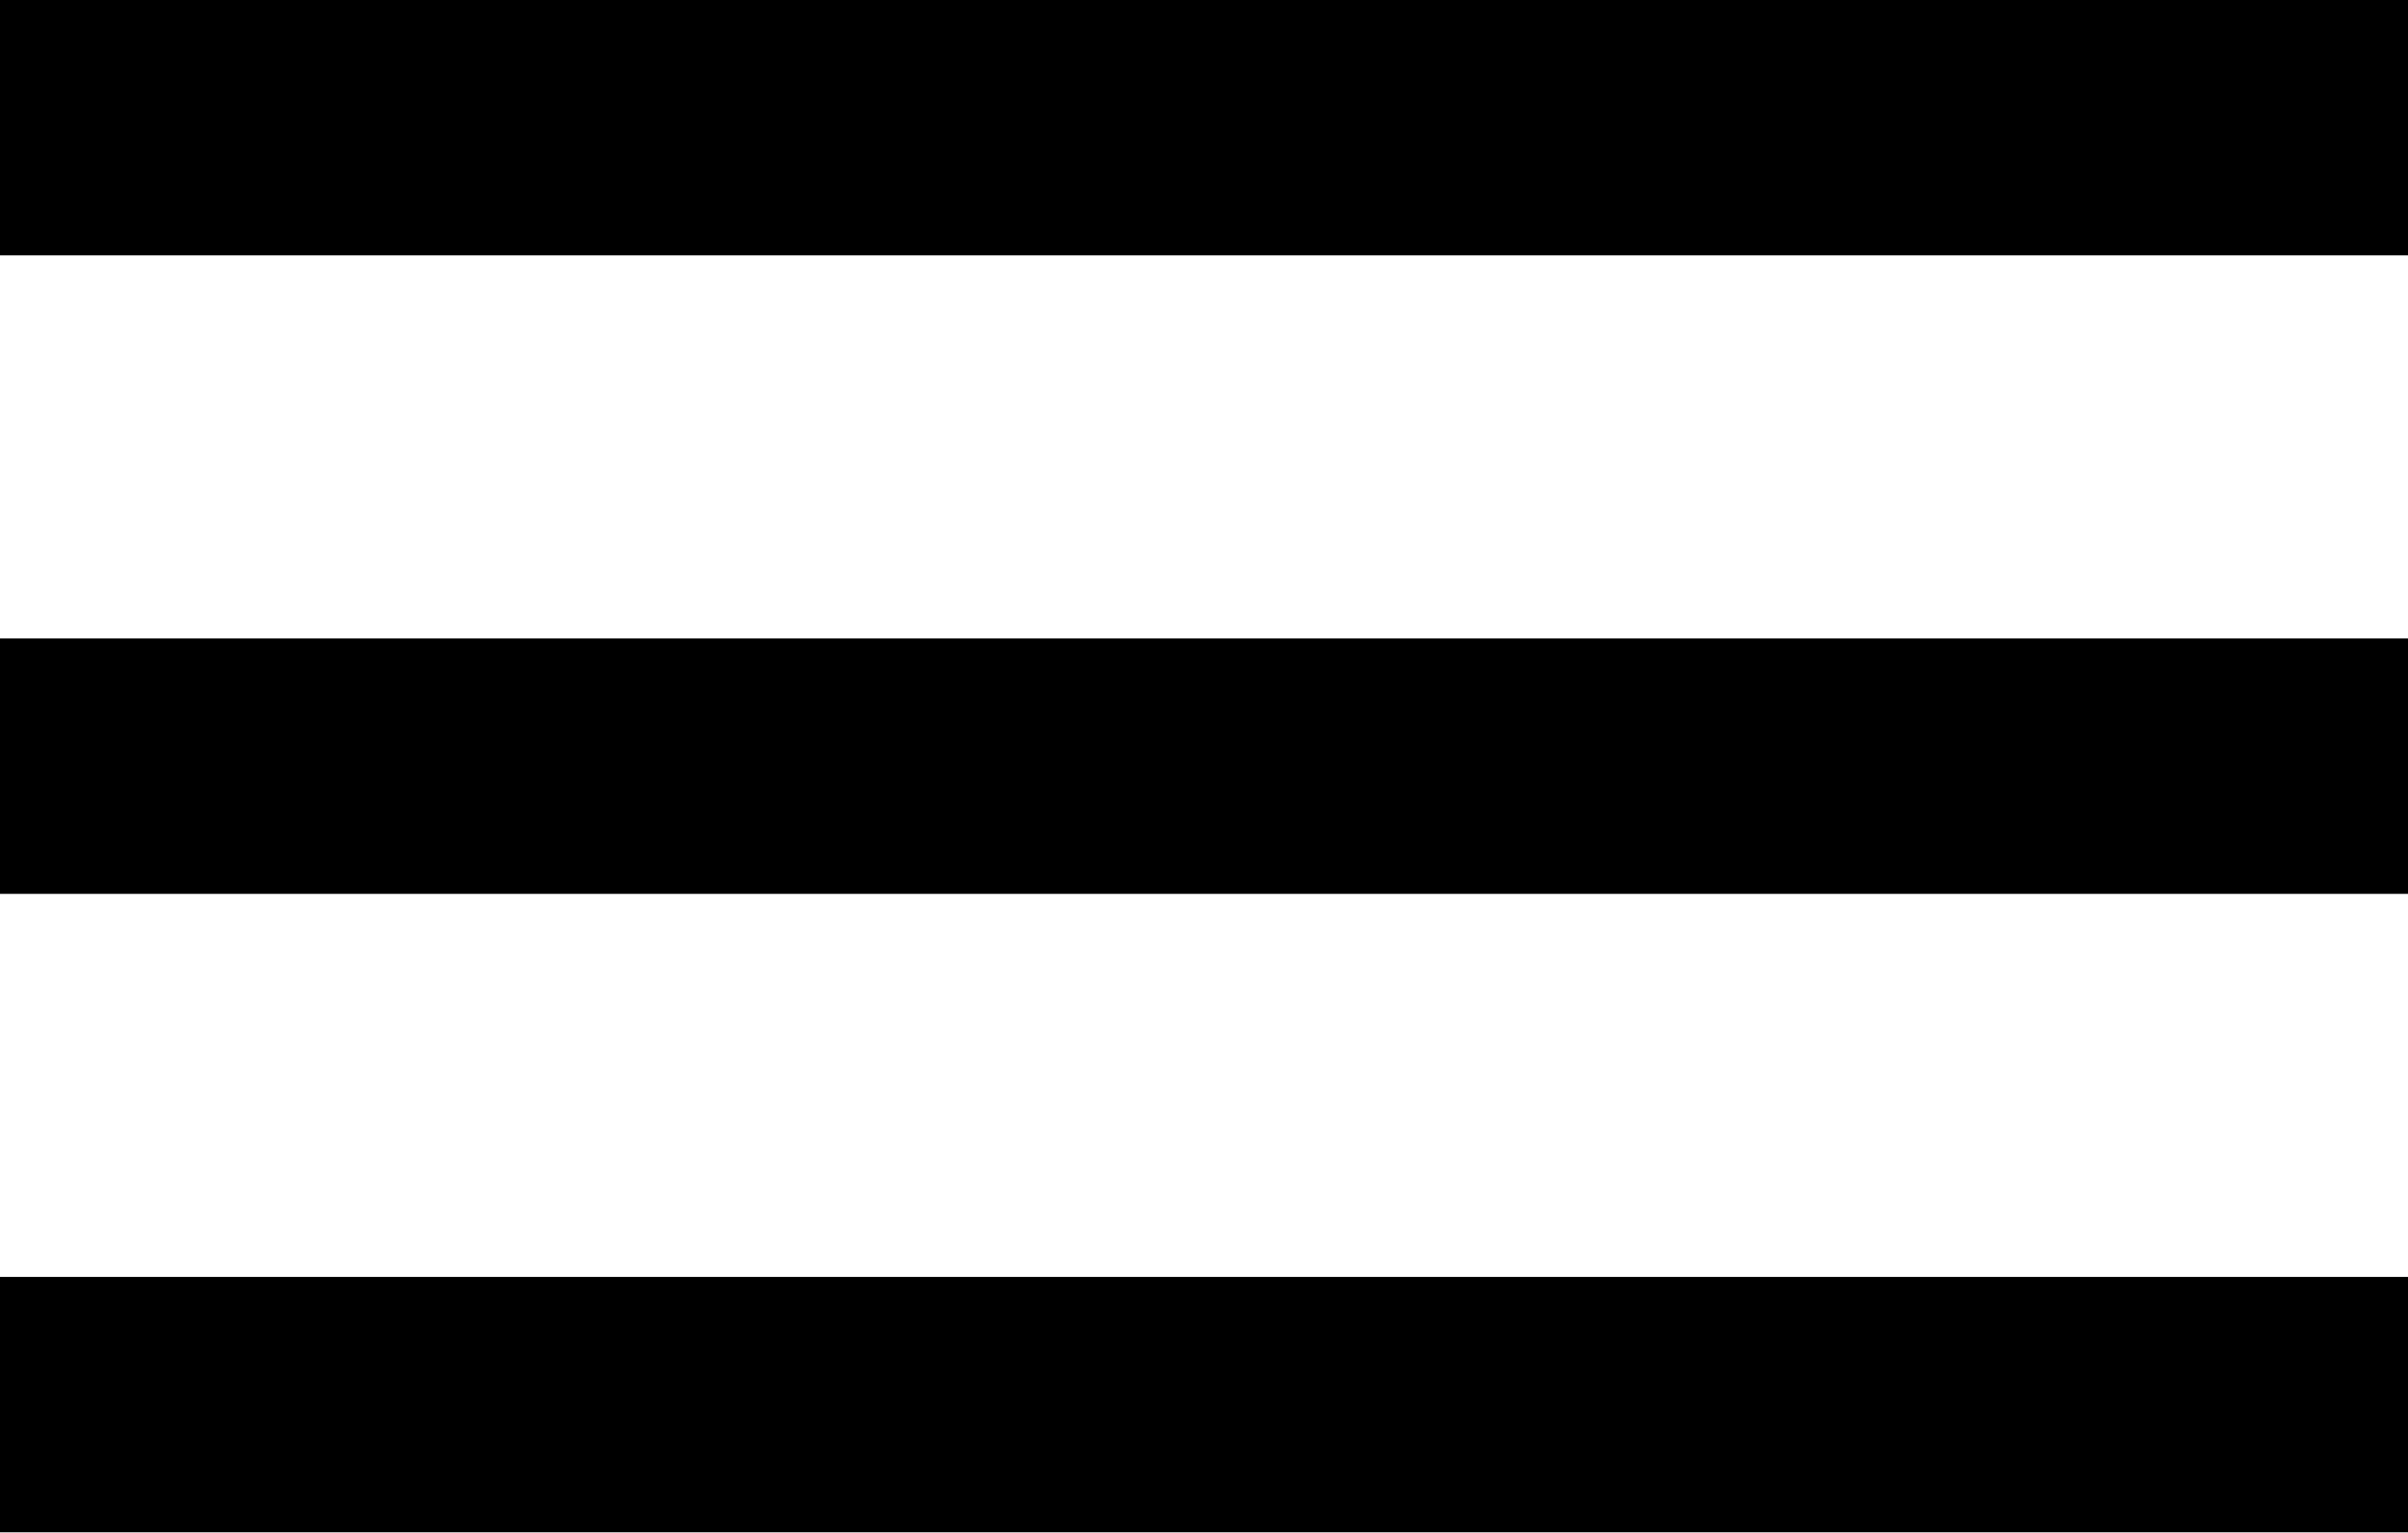
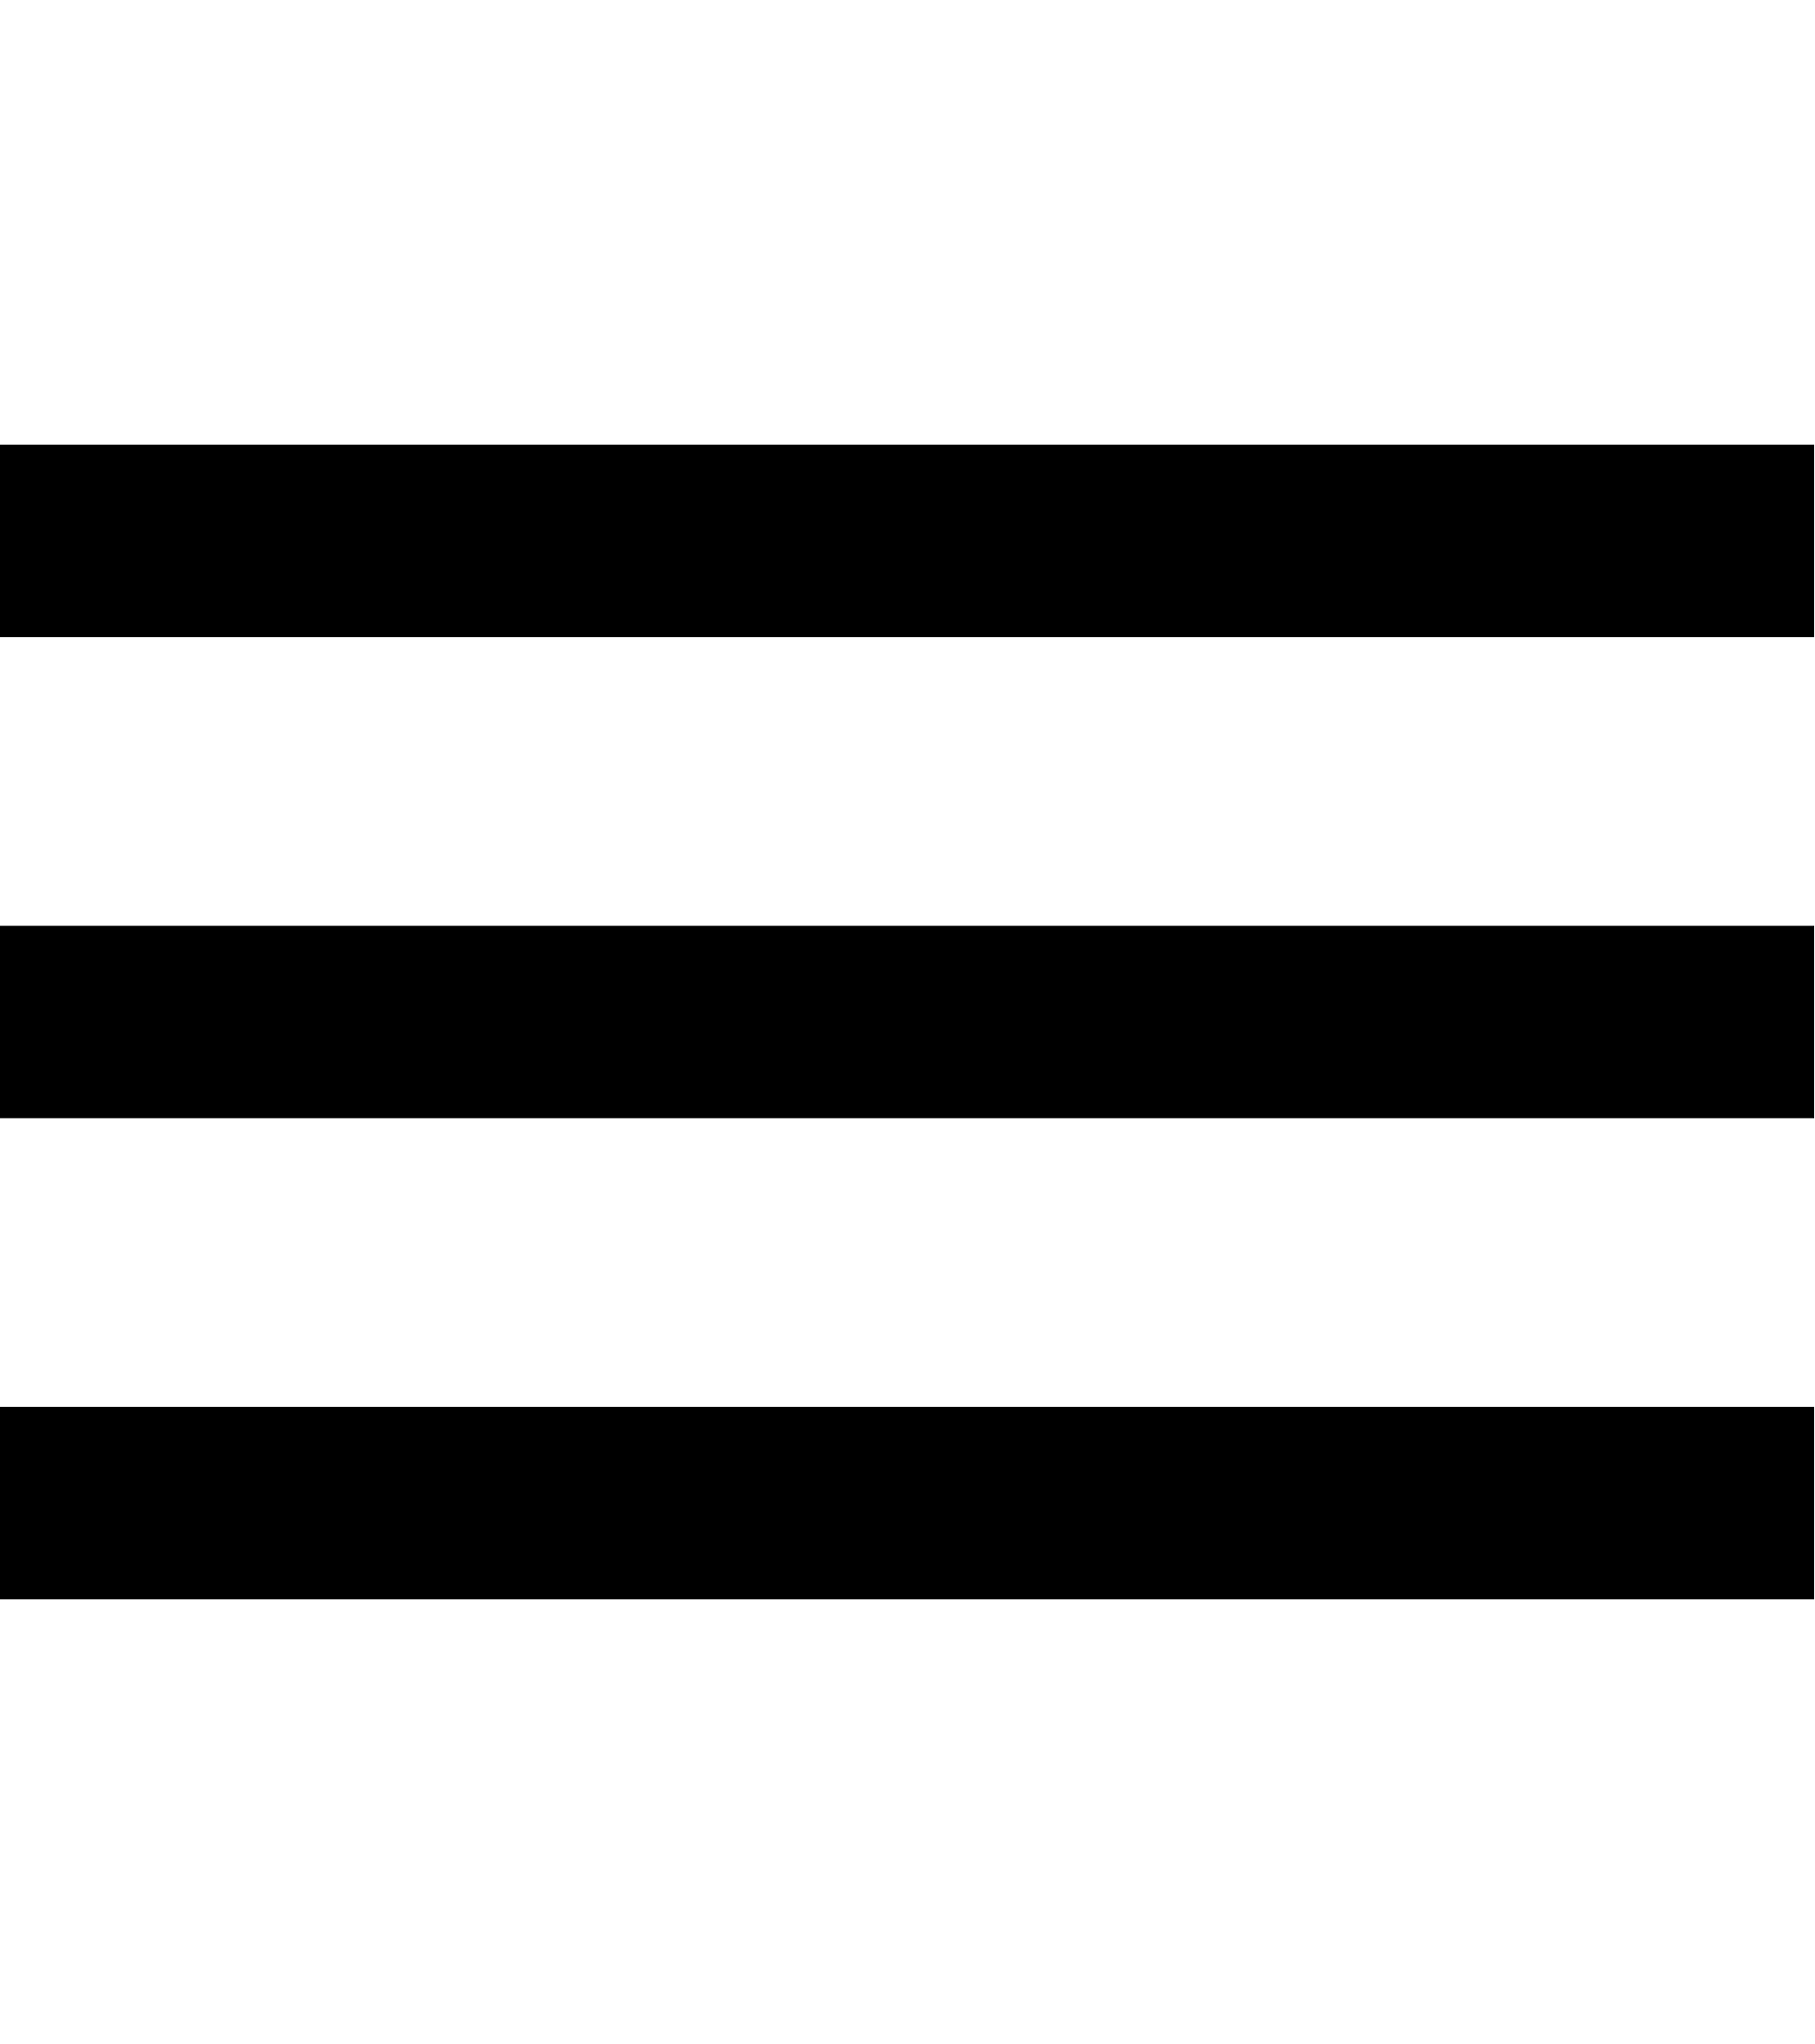
- <svg xmlns="http://www.w3.org/2000/svg" width="18.853" height="12" viewBox="0 0 18.853 12">
+ <svg xmlns="http://www.w3.org/2000/svg" width="24.853" height="28" viewBox="0 0 18.853 12">
  <g id="Icon_feather-menu" data-name="Icon feather-menu" transform="translate(-4.5 -8)">
    <path id="Path_3" data-name="Path 3" d="M4.5,18H23.353" transform="translate(0 -4)" fill="none" stroke="#000" stroke-linejoin="round" stroke-width="2" />
    <path id="Path_4" data-name="Path 4" d="M4.5,9H23.353" transform="translate(0)" fill="none" stroke="#000" stroke-linejoin="round" stroke-width="2" />
    <path id="Path_5" data-name="Path 5" d="M4.5,27H23.353" transform="translate(0 -8)" fill="none" stroke="#000" stroke-linejoin="round" stroke-width="2" />
  </g>
</svg>
